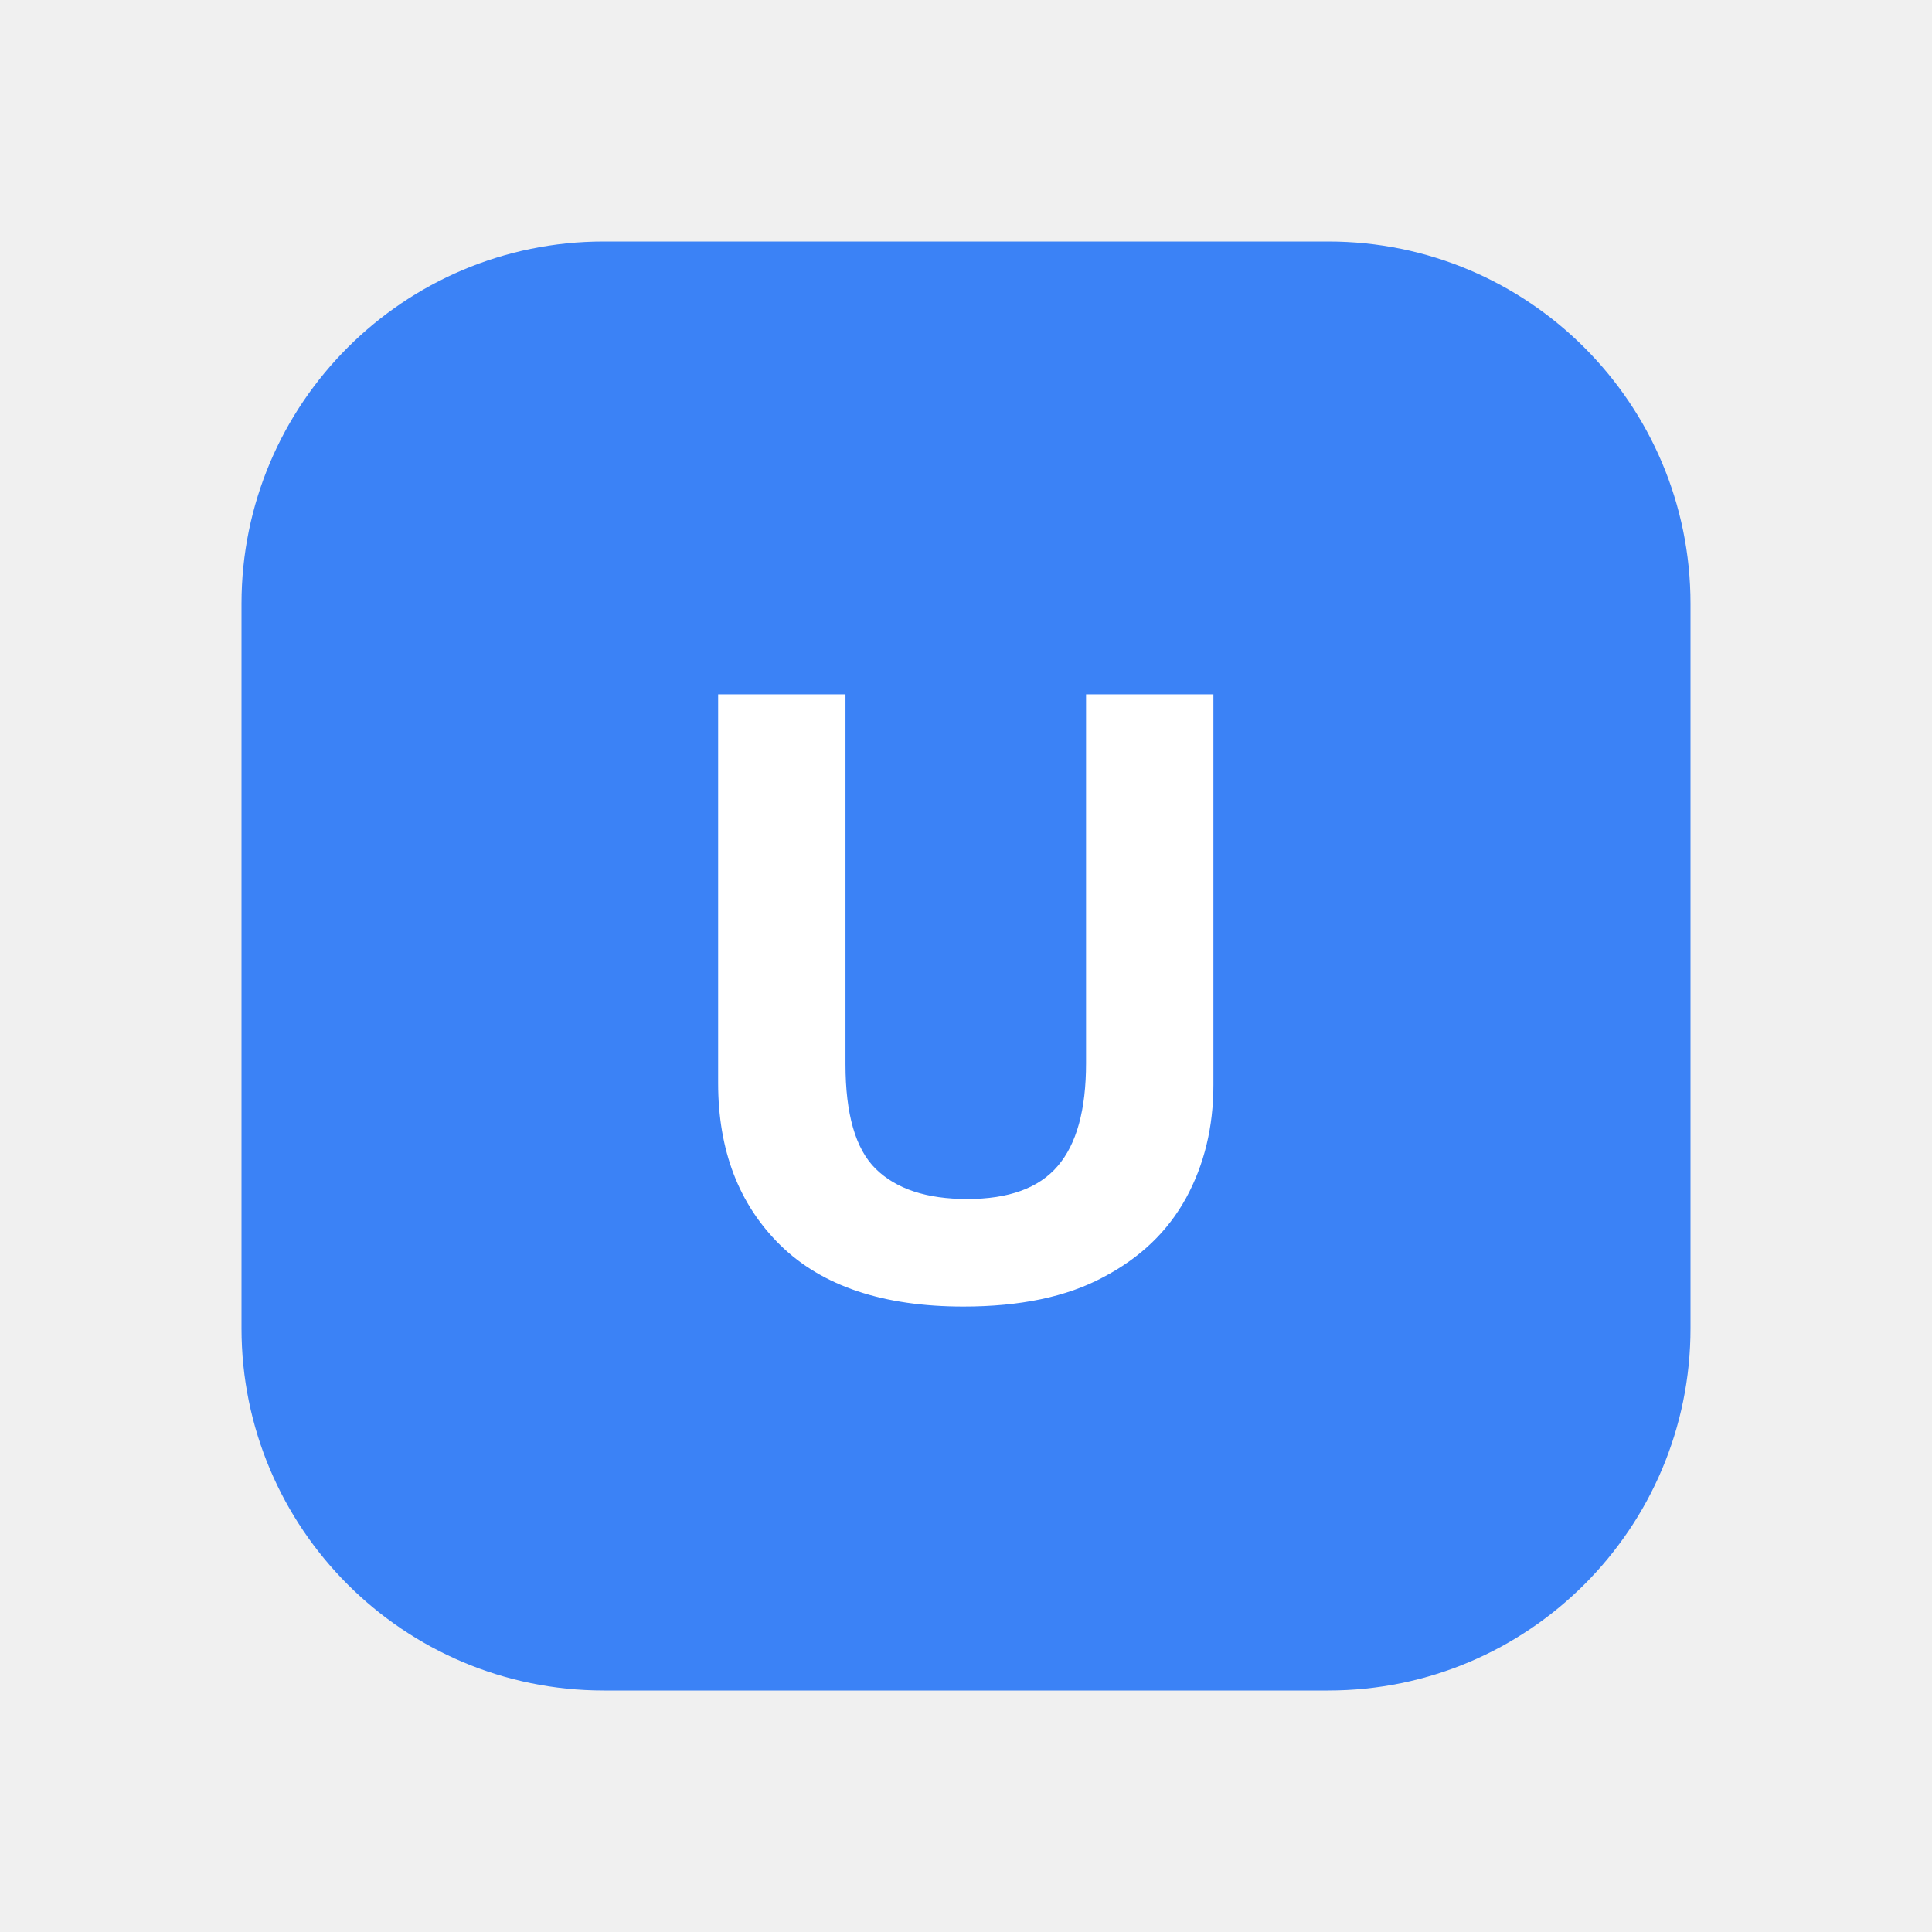
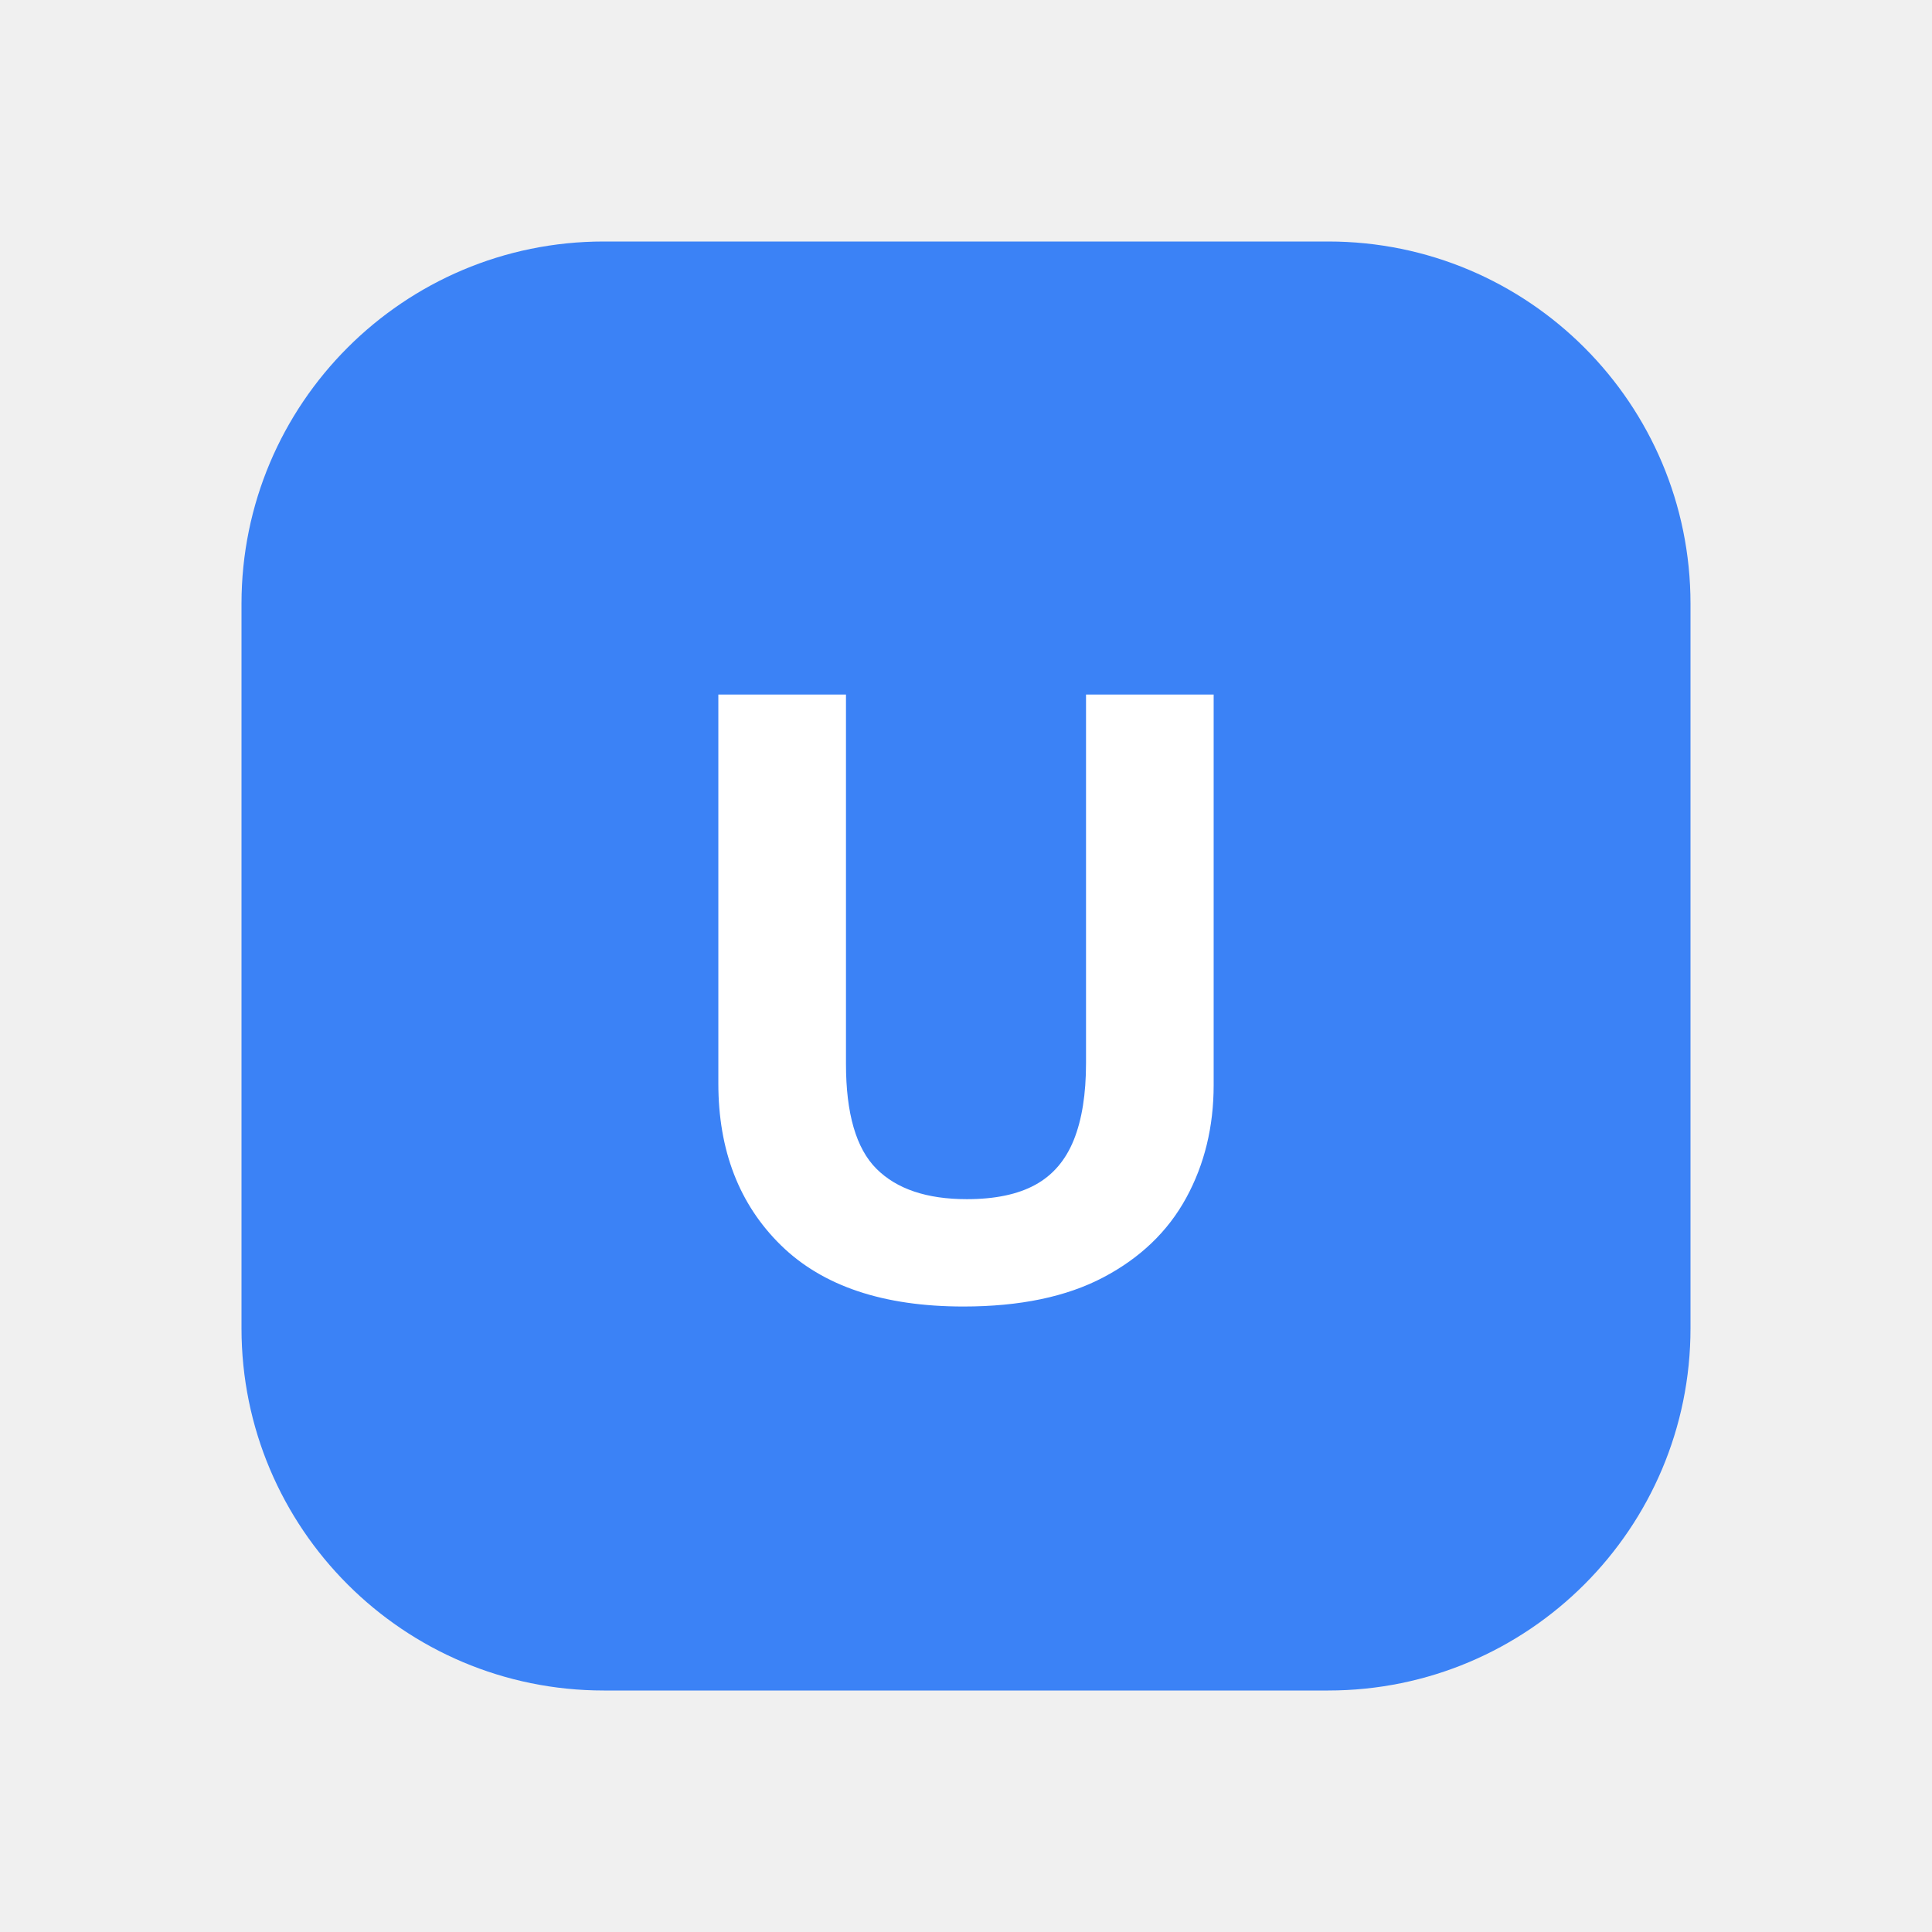
<svg xmlns="http://www.w3.org/2000/svg" viewBox="0 0 32 32" width="32" height="32" fill="none" data-vendor="wimoji" data-id="regional-indicator-u">
  <g>
    <rect x="4" y="4" width="24" height="24" rx="6" fill="#3B82F6" stroke="#1D4ED8" stroke-width="0" />
-     <text x="16" y="21.5" text-anchor="middle" fill="#FFFFFF" font-family="sans-serif" font-weight="bold" font-size="14">U</text>
+     <g fill="#FFFFFF" stroke="none" transform="translate(10.708 21.5) scale(0.014 -0.014)">
+       <path d="M671 252Q671 178 638.5 118.5Q606 59 540.5 24.5Q475 -10 375 -10Q233 -10 159 62.5Q85 135 85 254V714H236V277Q236 189 272 153Q308 117 379 117Q429 117 460 134Q491 151 505.5 187Q520 223 520 278V714H671Z" transform="translate(0 0)" />
+     </g>
  </g>
</svg>
